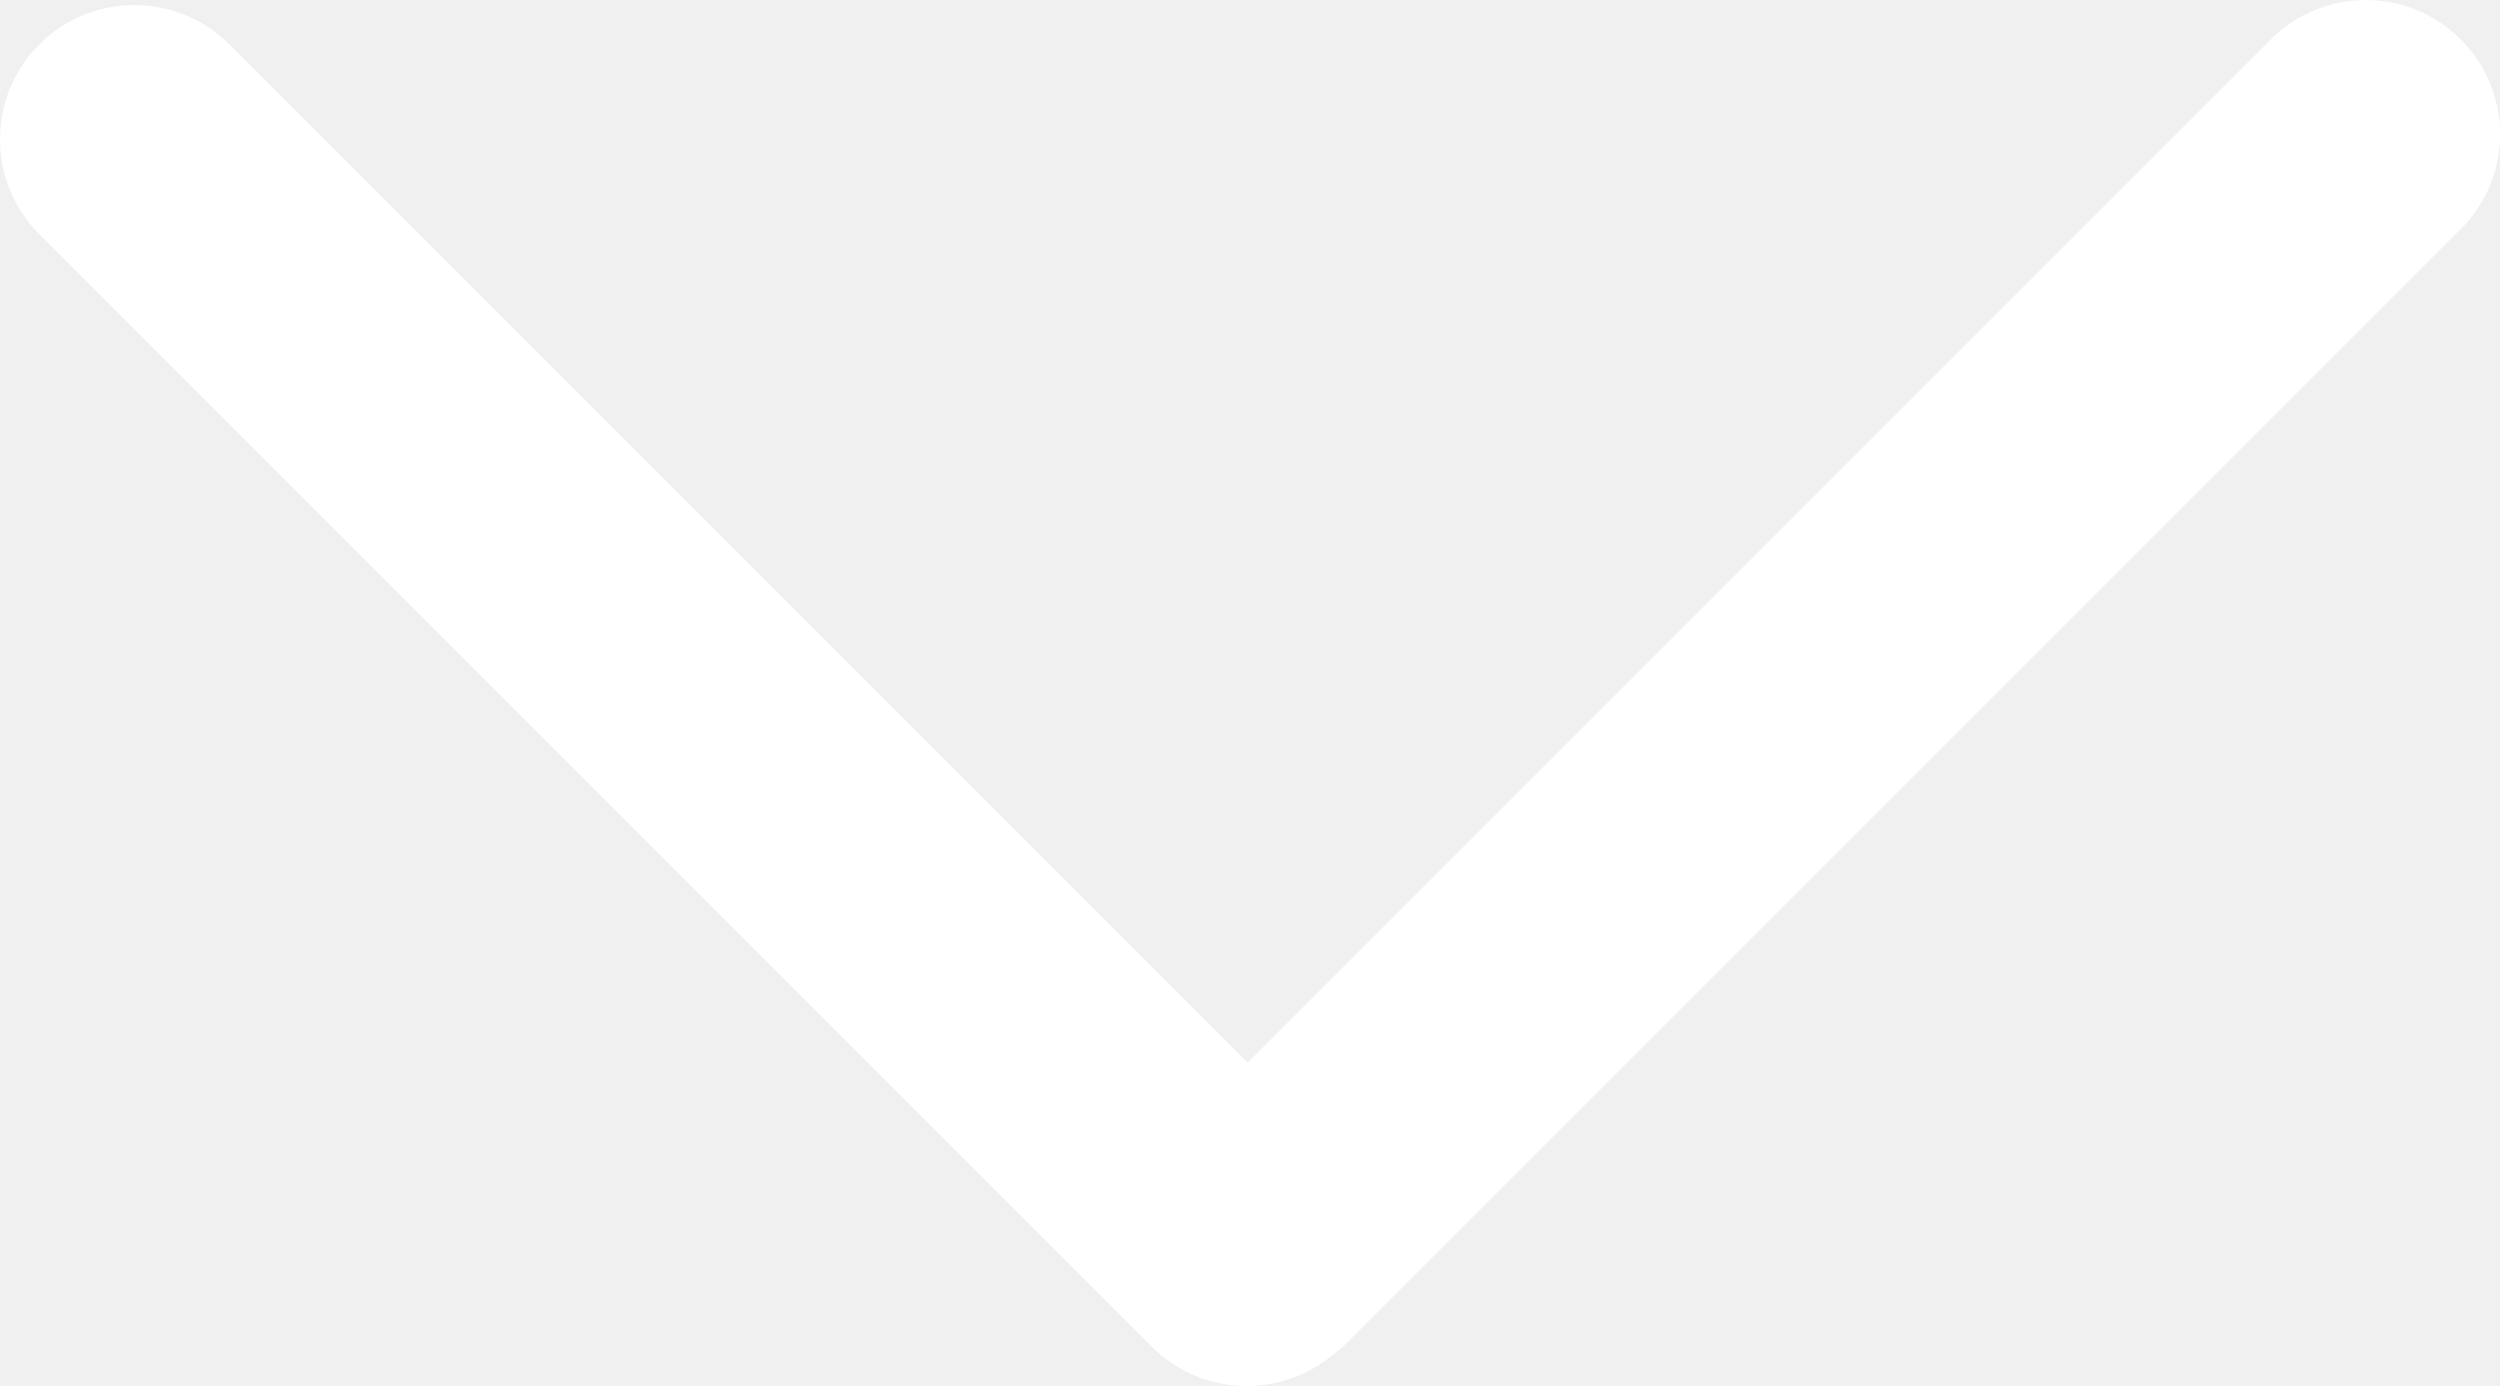
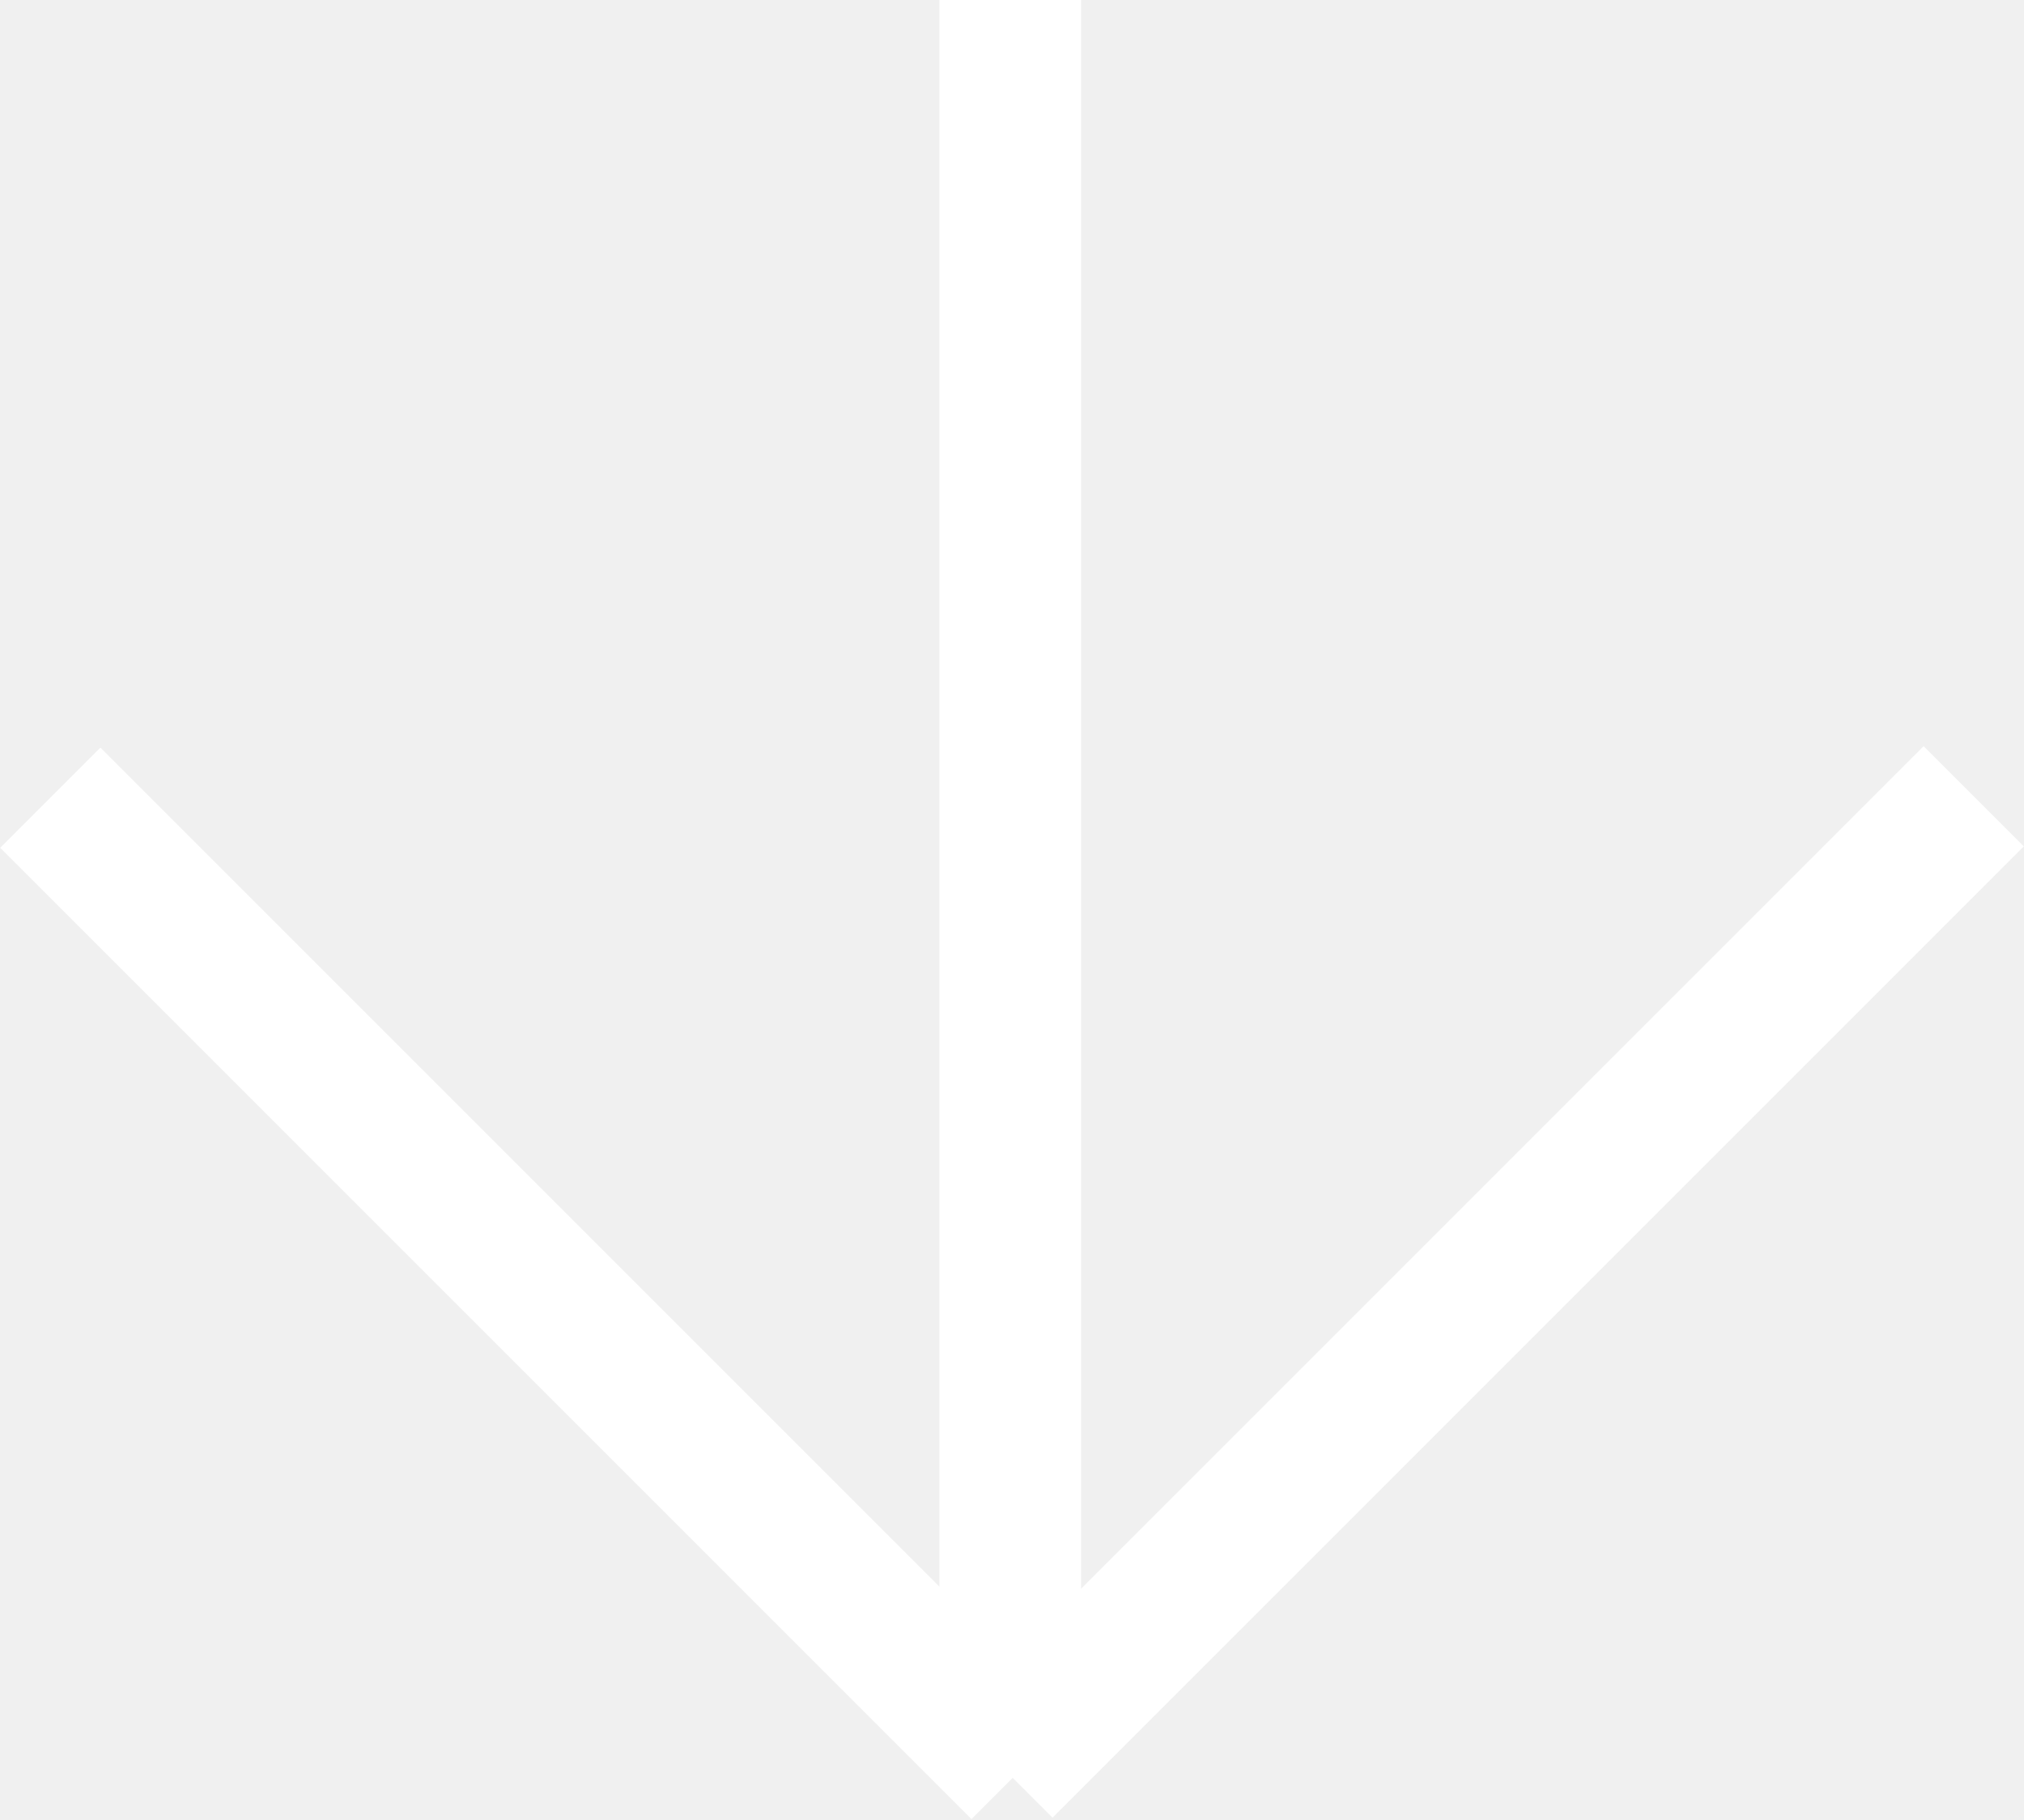
- <svg xmlns="http://www.w3.org/2000/svg" id="Layer_1" viewBox="0 0 130.34 72.26">
+ <svg xmlns="http://www.w3.org/2000/svg" id="Layer_1" viewBox="0 0 28.57 25.68">
  <defs>
-     <style>.cls-1{fill:#fff;stroke-width:0px;}</style>
+     <style>.cls-1{fill:none;stroke:#fff;stroke-miterlimit:10;stroke-width:2px;}</style>
  </defs>
-   <path class="cls-1" d="m128.29,11.95l-58,58c-.26.26-.53.49-.81.69-1.3,1.08-2.89,1.62-4.48,1.62-1.79,0-3.58-.68-4.95-2.05L2.05,12.21C-.68,9.48-.68,5.04,2.05,2.31,4.78-.42,9.22-.42,11.95,2.31l53.09,53.09L118.39,2.05c2.74-2.73,7.17-2.73,9.9,0,2.74,2.73,2.74,7.17,0,9.9Z" />
+   <line class="cls-1" x1="14.26" x2="14.26" y2="24.73" />
+   <line class="cls-1" x1=".71" y1="11.26" x2="14.42" y2="24.97" />
+   <line class="cls-1" x1="27.86" y1="11.24" x2="14.15" y2="24.95" />
</svg>
